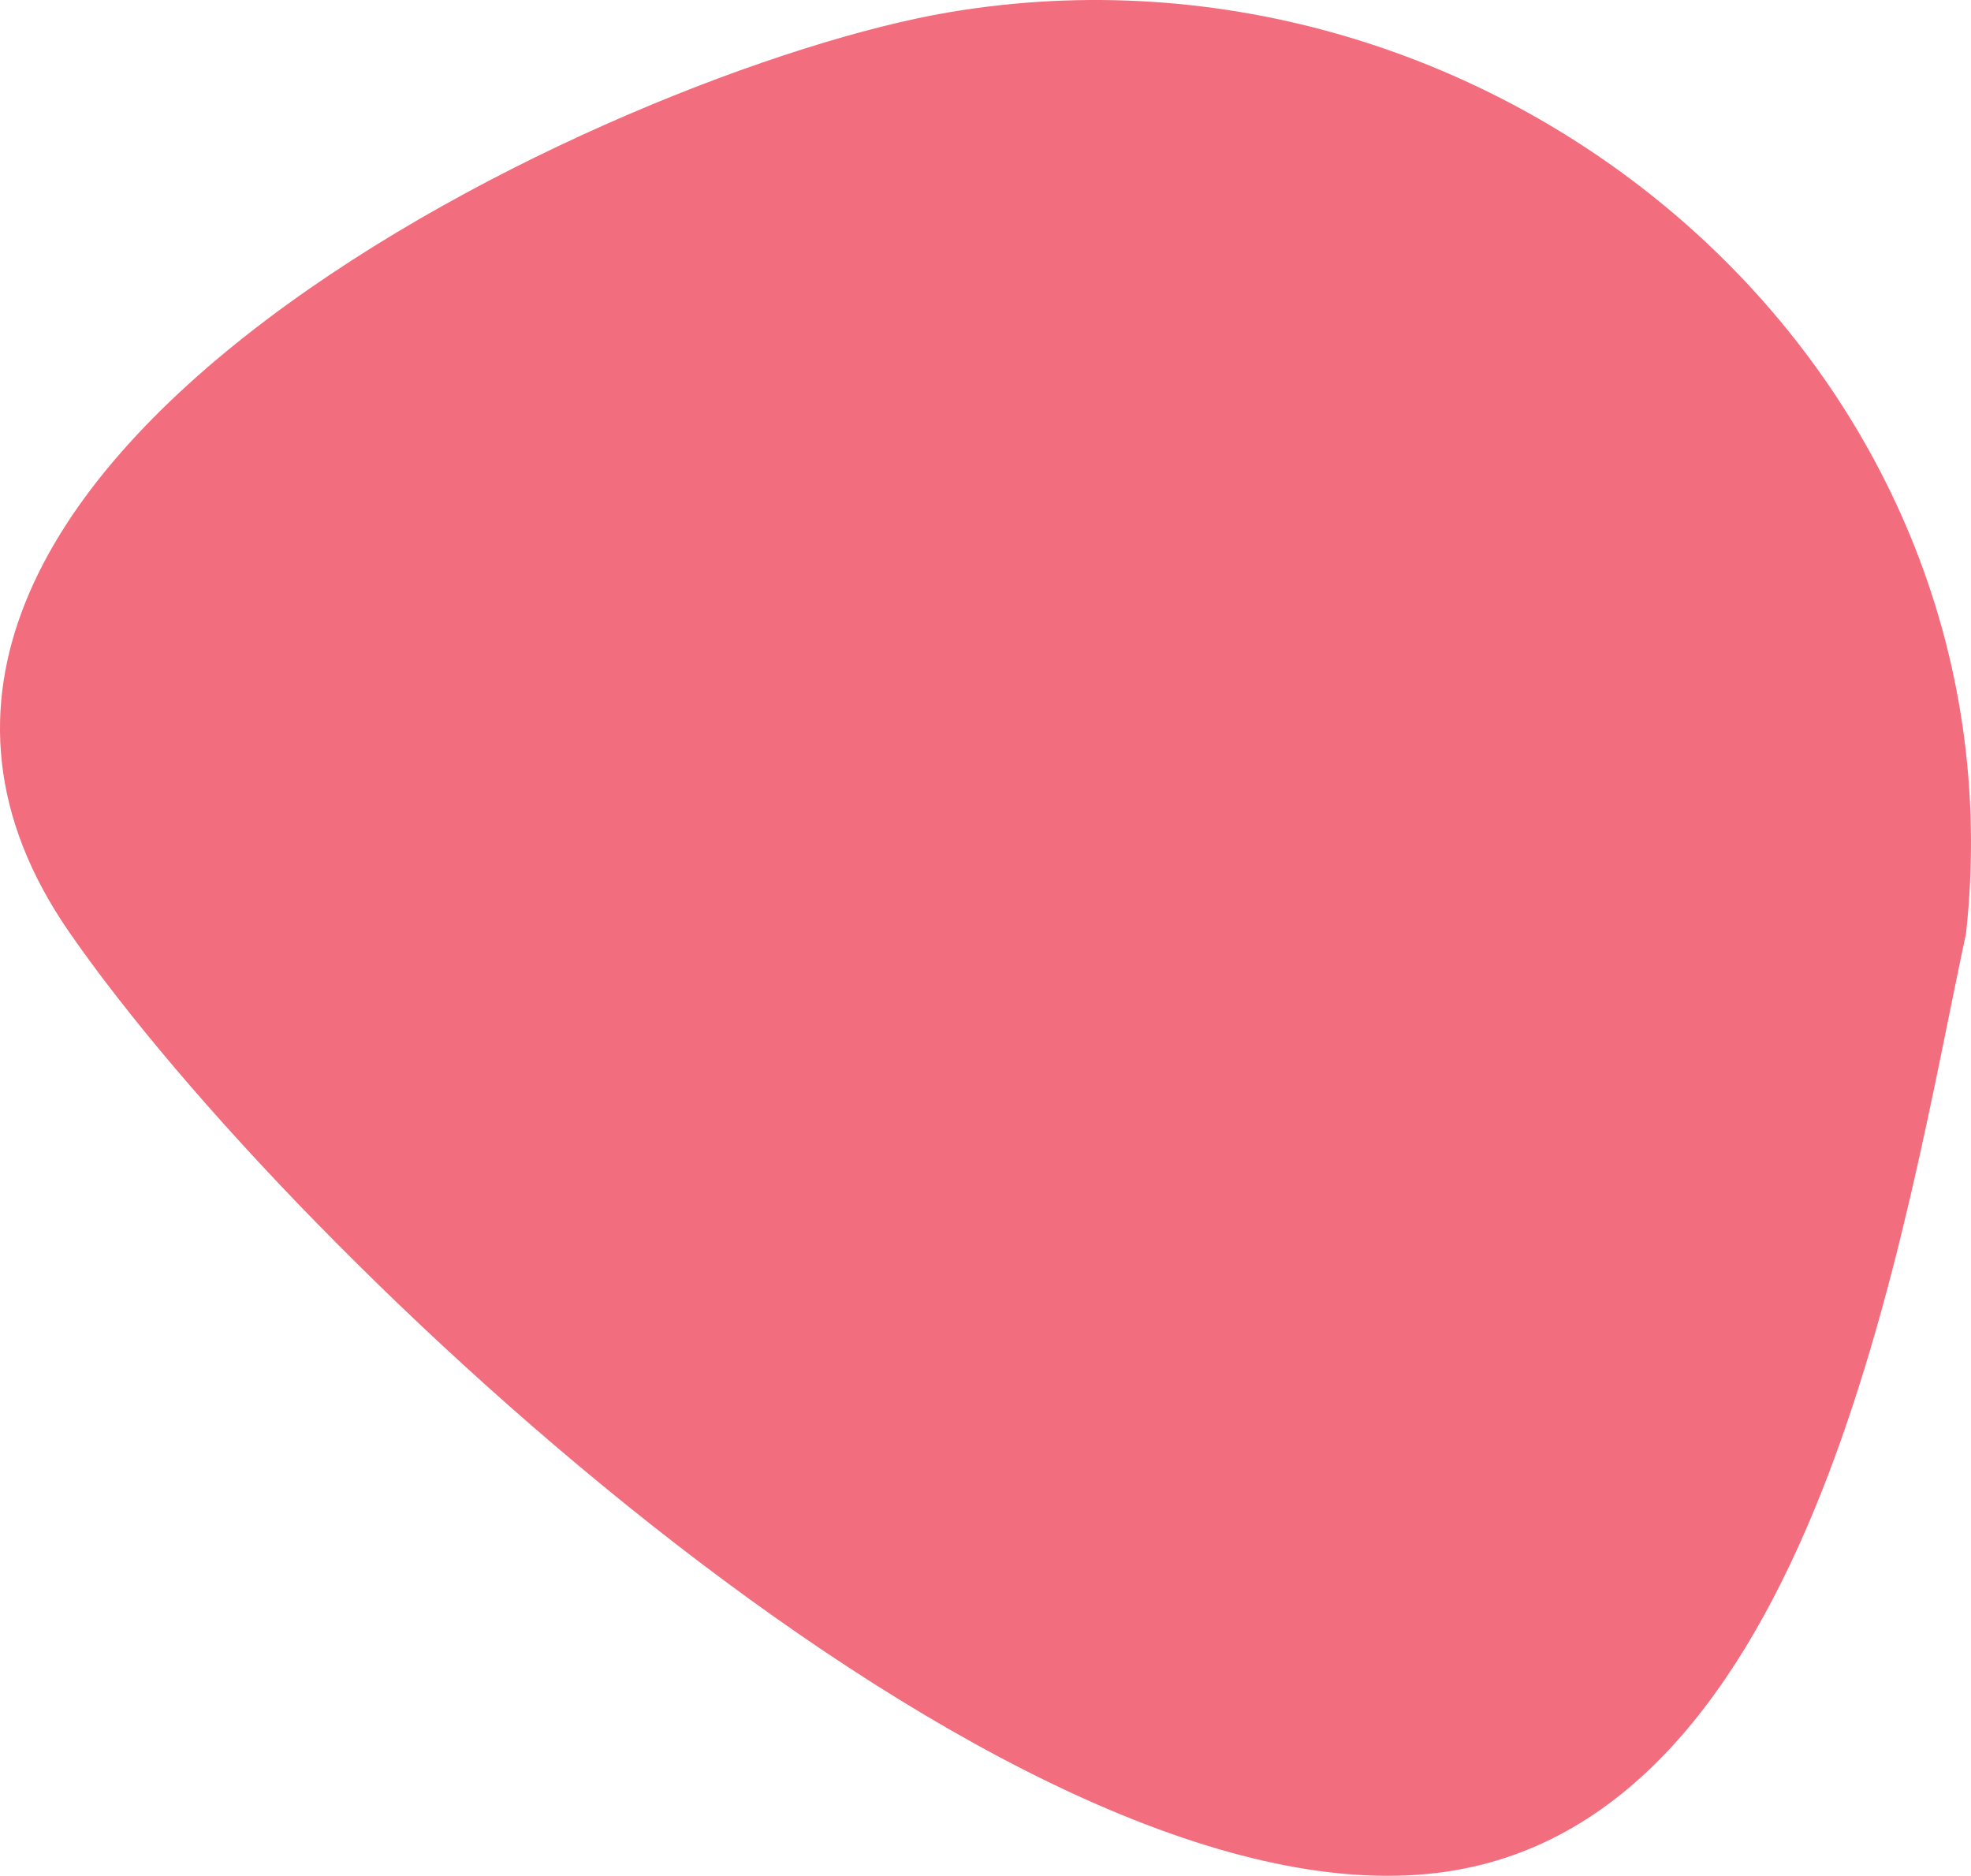
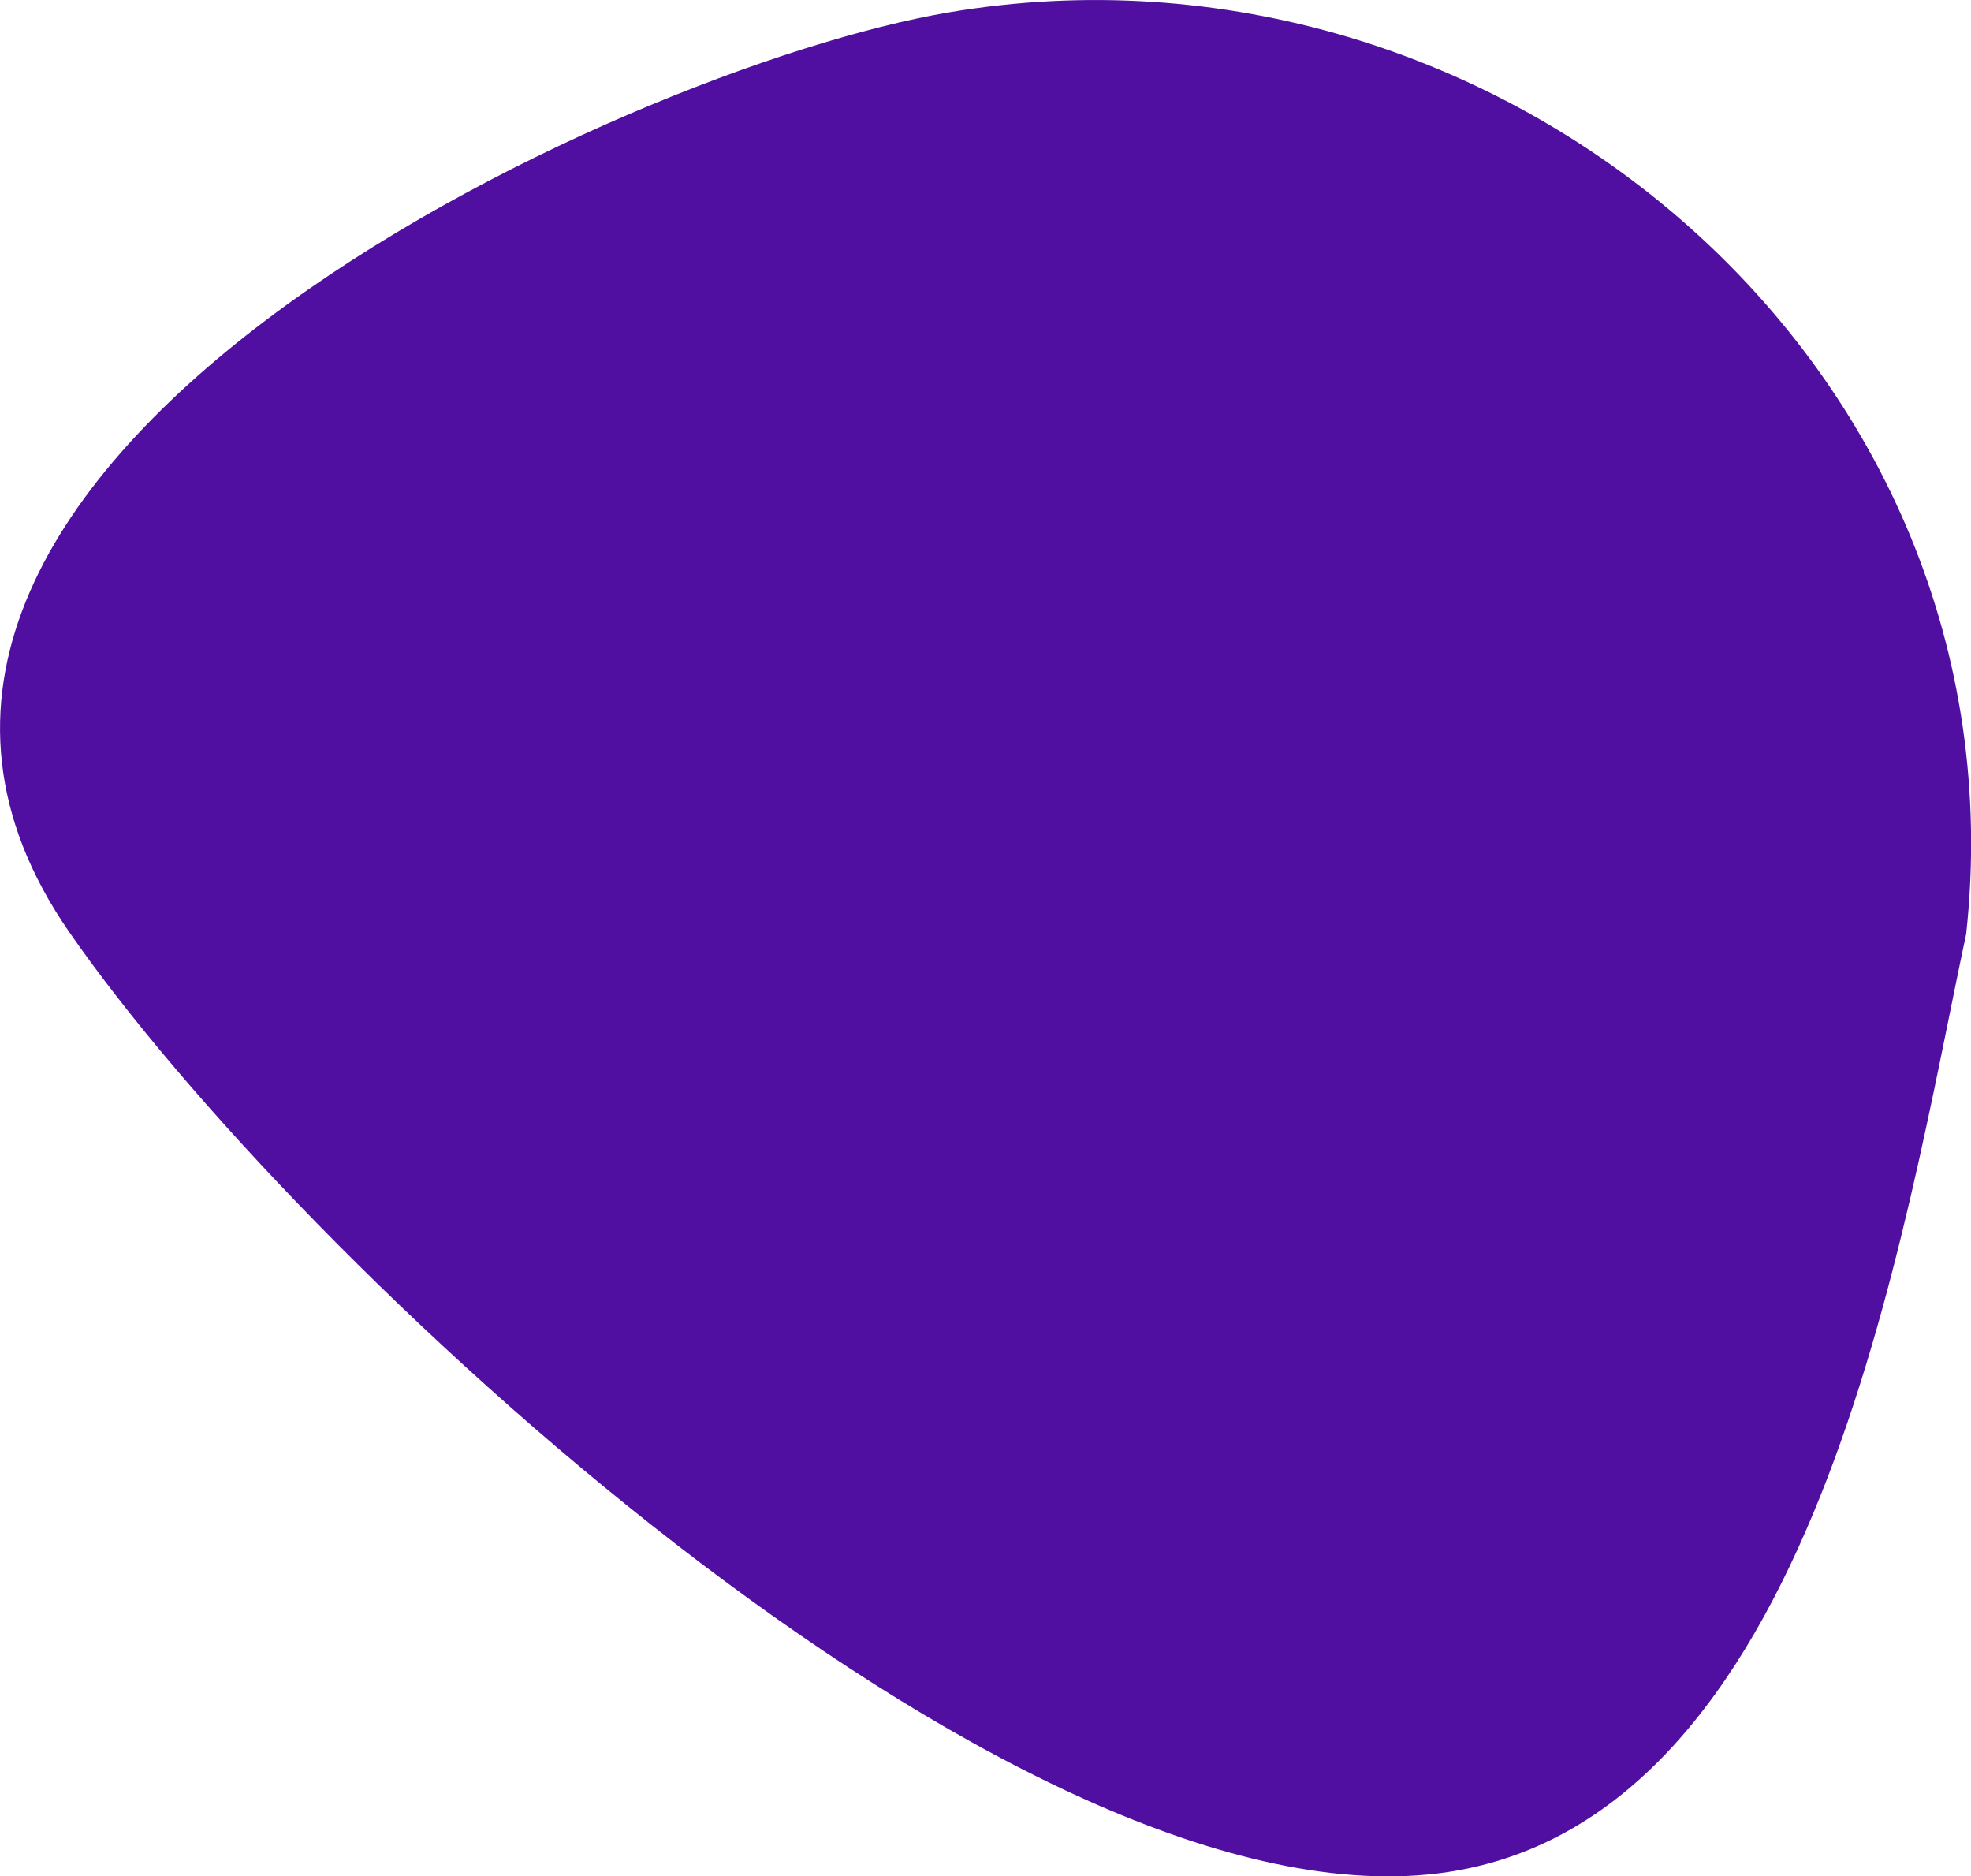
- <svg xmlns="http://www.w3.org/2000/svg" width="101.304" height="96.392">
-   <path fill="#F26D7D" d="M101.048 47.97c-3.211 14.957-7.703 45.912-27.192 48.273C51.7 98.927 15.111 64.584 3.566 47.911-12.879 24.164 31.942 3.488 48.745.637c28.251-4.794 55.496 18.108 52.303 47.333-4.095 19.071.473-4.335 0 0z" />
+ <svg xmlns="http://www.w3.org/2000/svg" id="Capa_1" data-name="Capa 1" viewBox="0 0 101.3 96.39">
+   <defs>
+     <style>.cls-1{fill:#510fa1;}</style>
+   </defs>
+   <path class="cls-1" d="M101.05,48c-3.21,15-7.71,45.91-27.19,48.27C51.7,98.93,15.11,64.58,3.57,47.91-12.88,24.16,31.94,3.49,48.74.64,77-4.16,104.24,18.74,101.05,48,97,67,101.52,43.64,101.05,48Z" transform="translate(0 0)" />
</svg>
